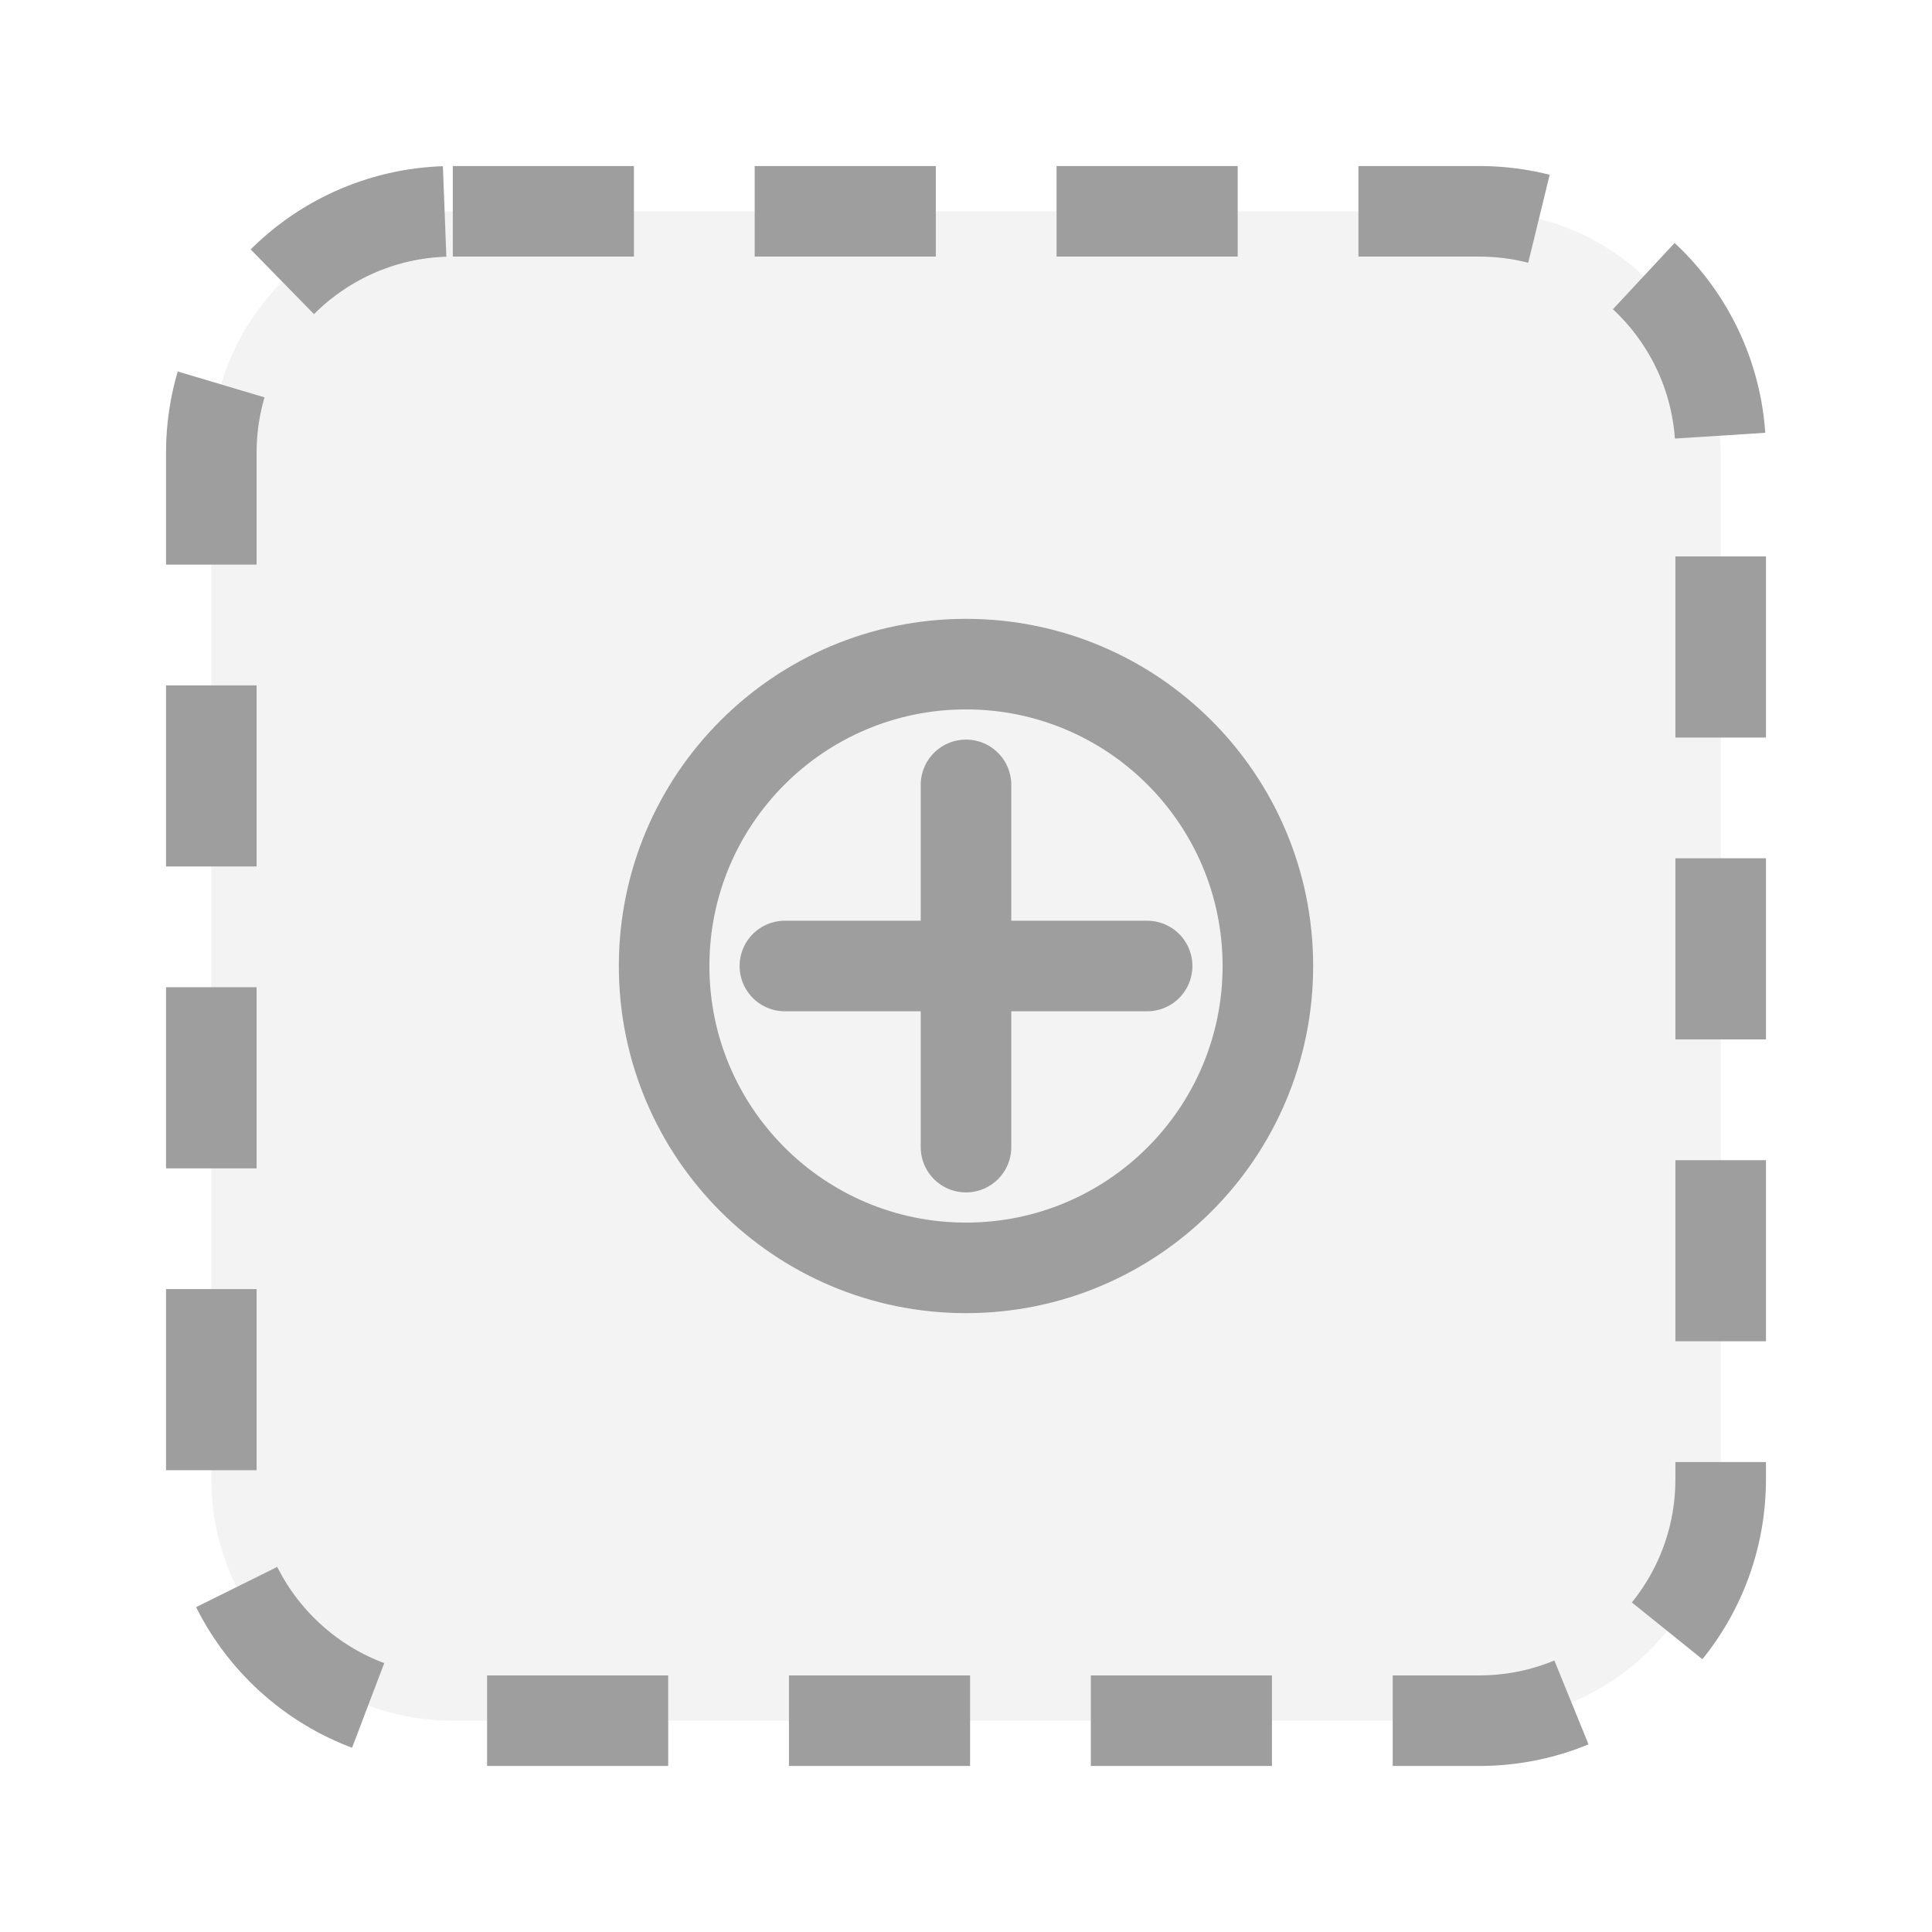
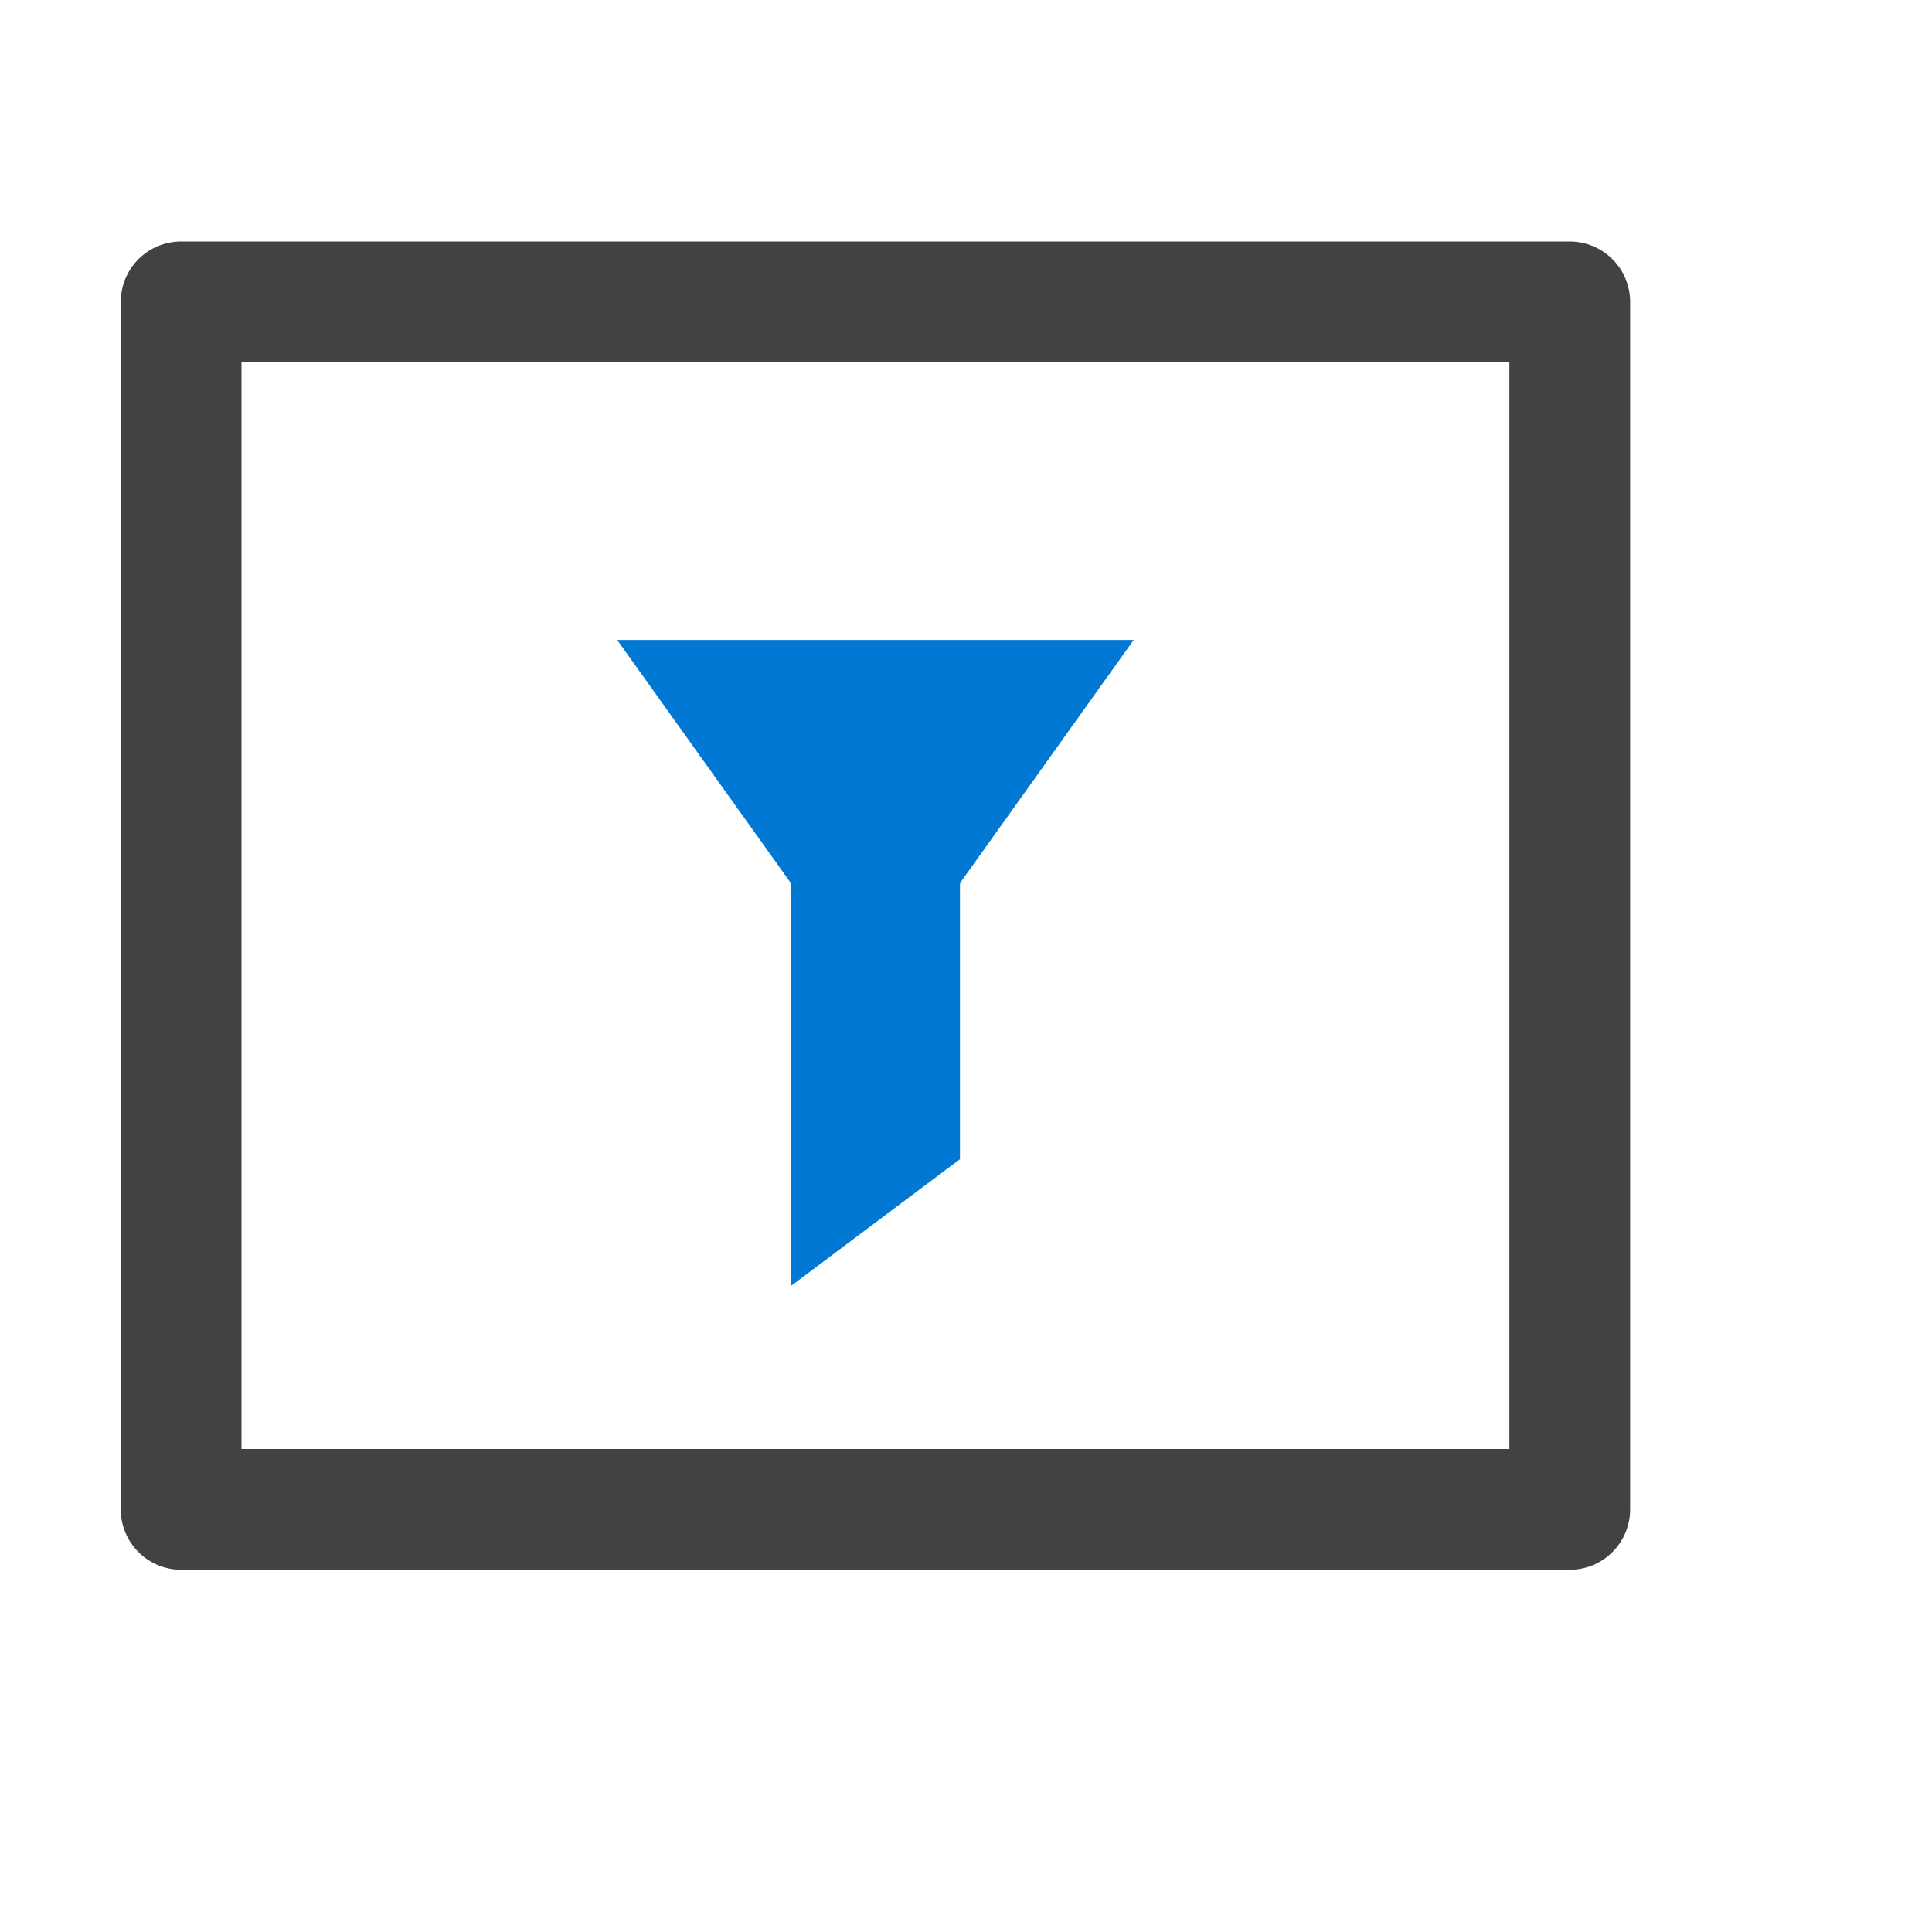
- <svg xmlns="http://www.w3.org/2000/svg" width="32" height="32" viewBox="0 0 32 32">
-   <g id="sql-execution-plan-Filter-placeholder">
-     <rect x="3.5" y="3.5" width="25" height="25" rx="4" ry="4" fill="#F3F3F3" stroke="#9E9E9E" stroke-width="1.5" stroke-dasharray="3 2" />
-     <circle cx="16" cy="16" r="5" fill="none" stroke="#9E9E9E" stroke-width="1.5" />
-     <path d="M 13 16 L 19 16 M 16 13 L 16 19" stroke="#9E9E9E" stroke-width="1.5" stroke-linecap="round" />
+ <svg xmlns="http://www.w3.org/2000/svg" width="32" height="32" viewBox="0 0 32 32" version="1.1" id="svg3595">
+   <g d="filter-icon">
+     <g id="table-frame" stroke="#424242" stroke-width="2" fill="none" stroke-linejoin="round" stroke-linecap="square">
+       <rect id="compute-scalar-main-rect" x="3" y="5" width="23" height="20" />
+     </g>
+     <path d="M11 11 L18 11 L15.5 14.5 L15.5 19 L13.5 20.5 L13.5 14.5 Z" fill="#0078D4" stroke="#0078D4" stroke-width="0.8" />
  </g>
</svg>
